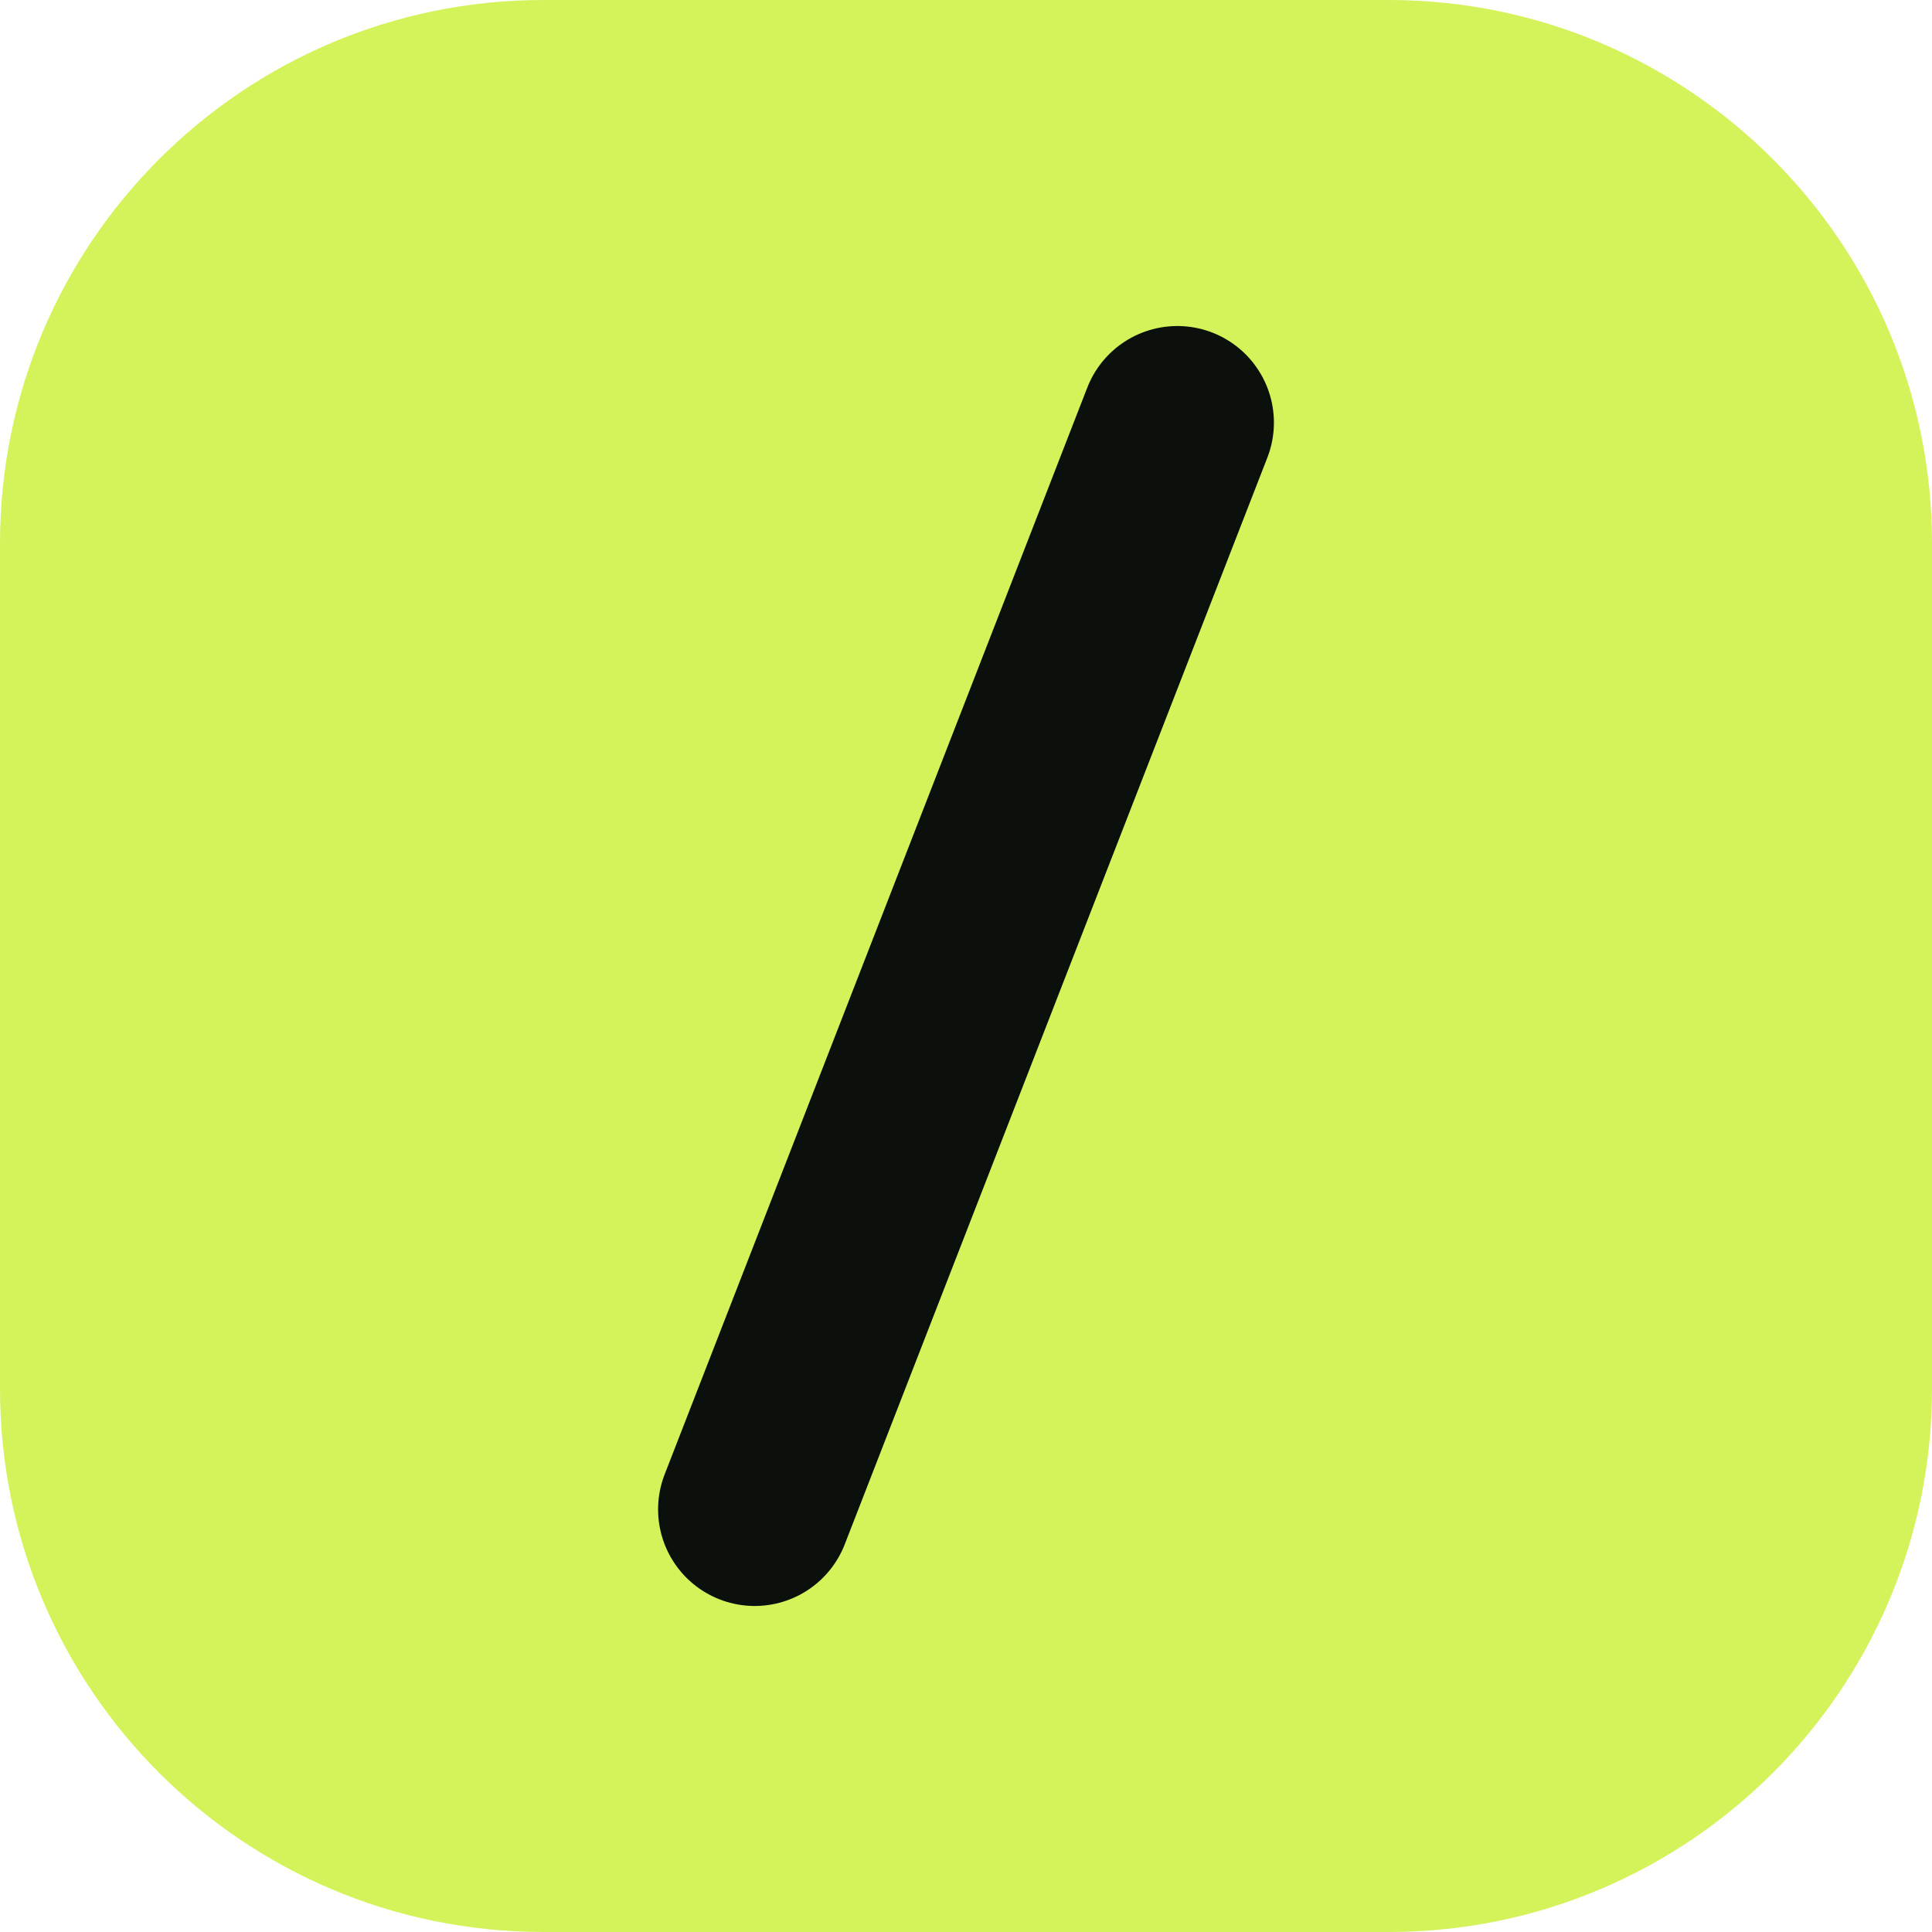
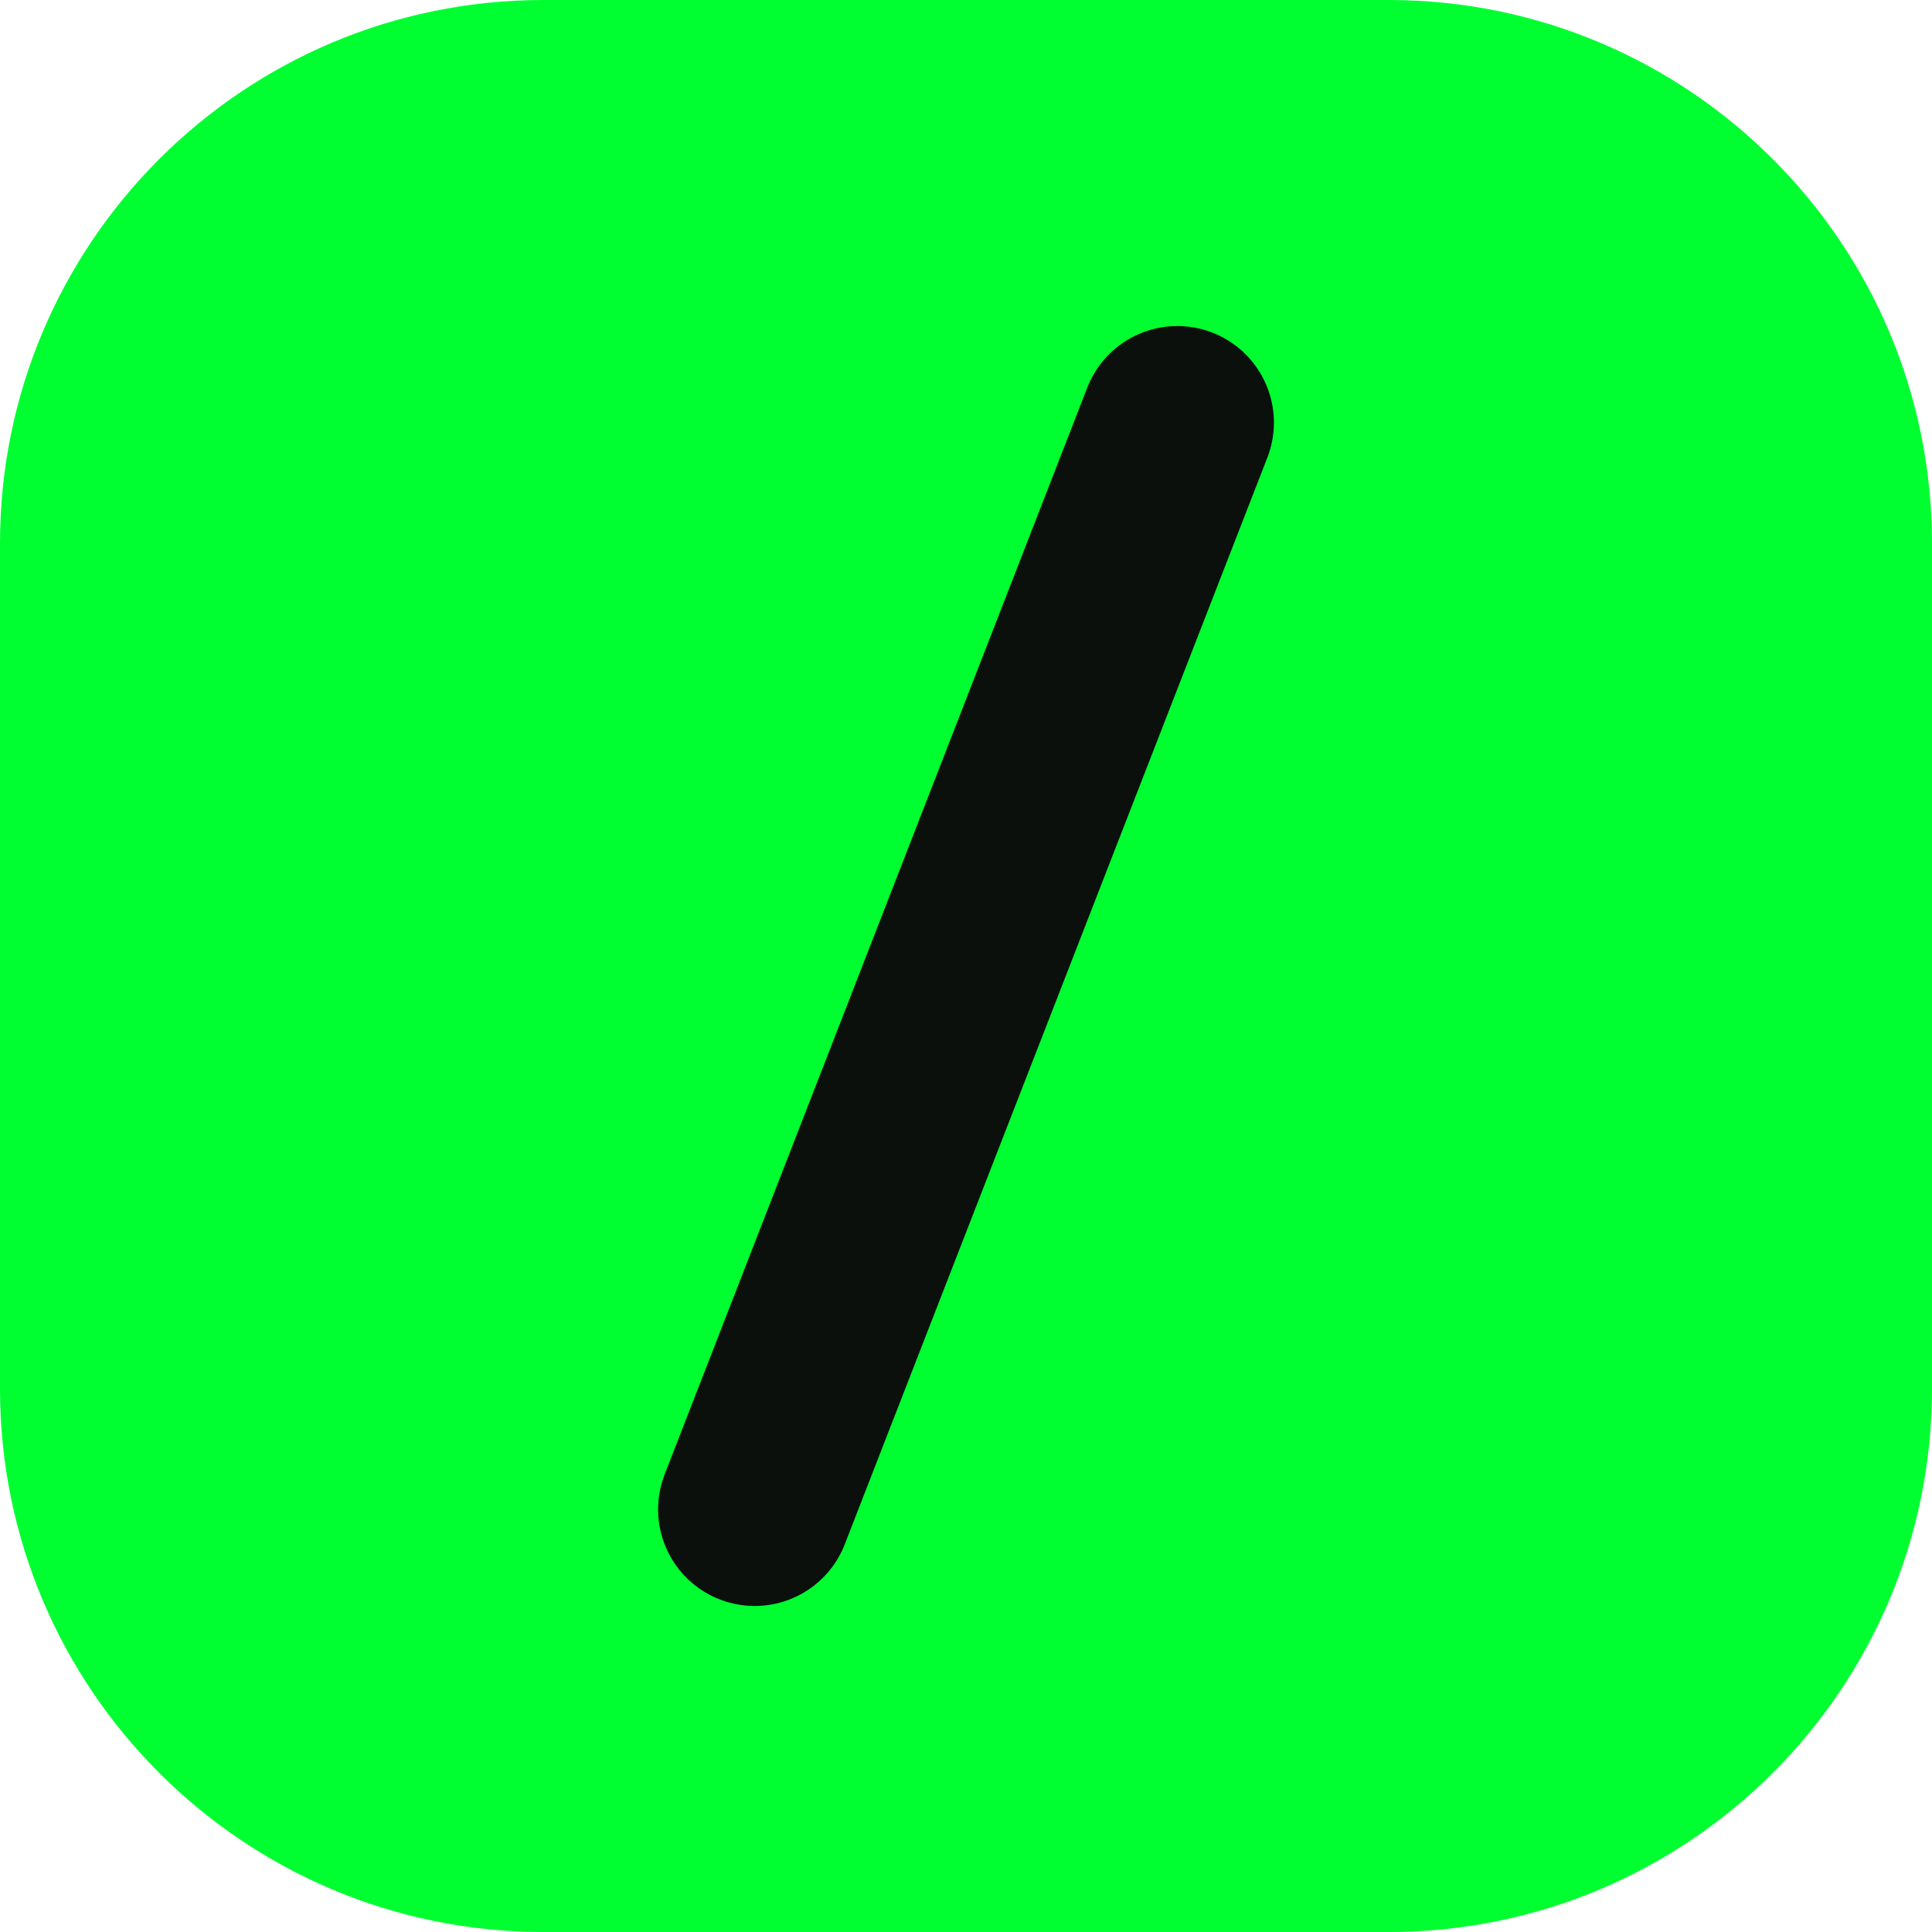
<svg xmlns="http://www.w3.org/2000/svg" viewBox="0 0 32 32">
-   <rect width="32" height="32" rx="9" fill="#d4f25a" />
+   <rect width="32" height="32" rx="9" fill="#00ff30" />
  <path d="M19.5 7 12.5 25" stroke="#0b100d" stroke-width="3.2" stroke-linecap="round" />
</svg>
